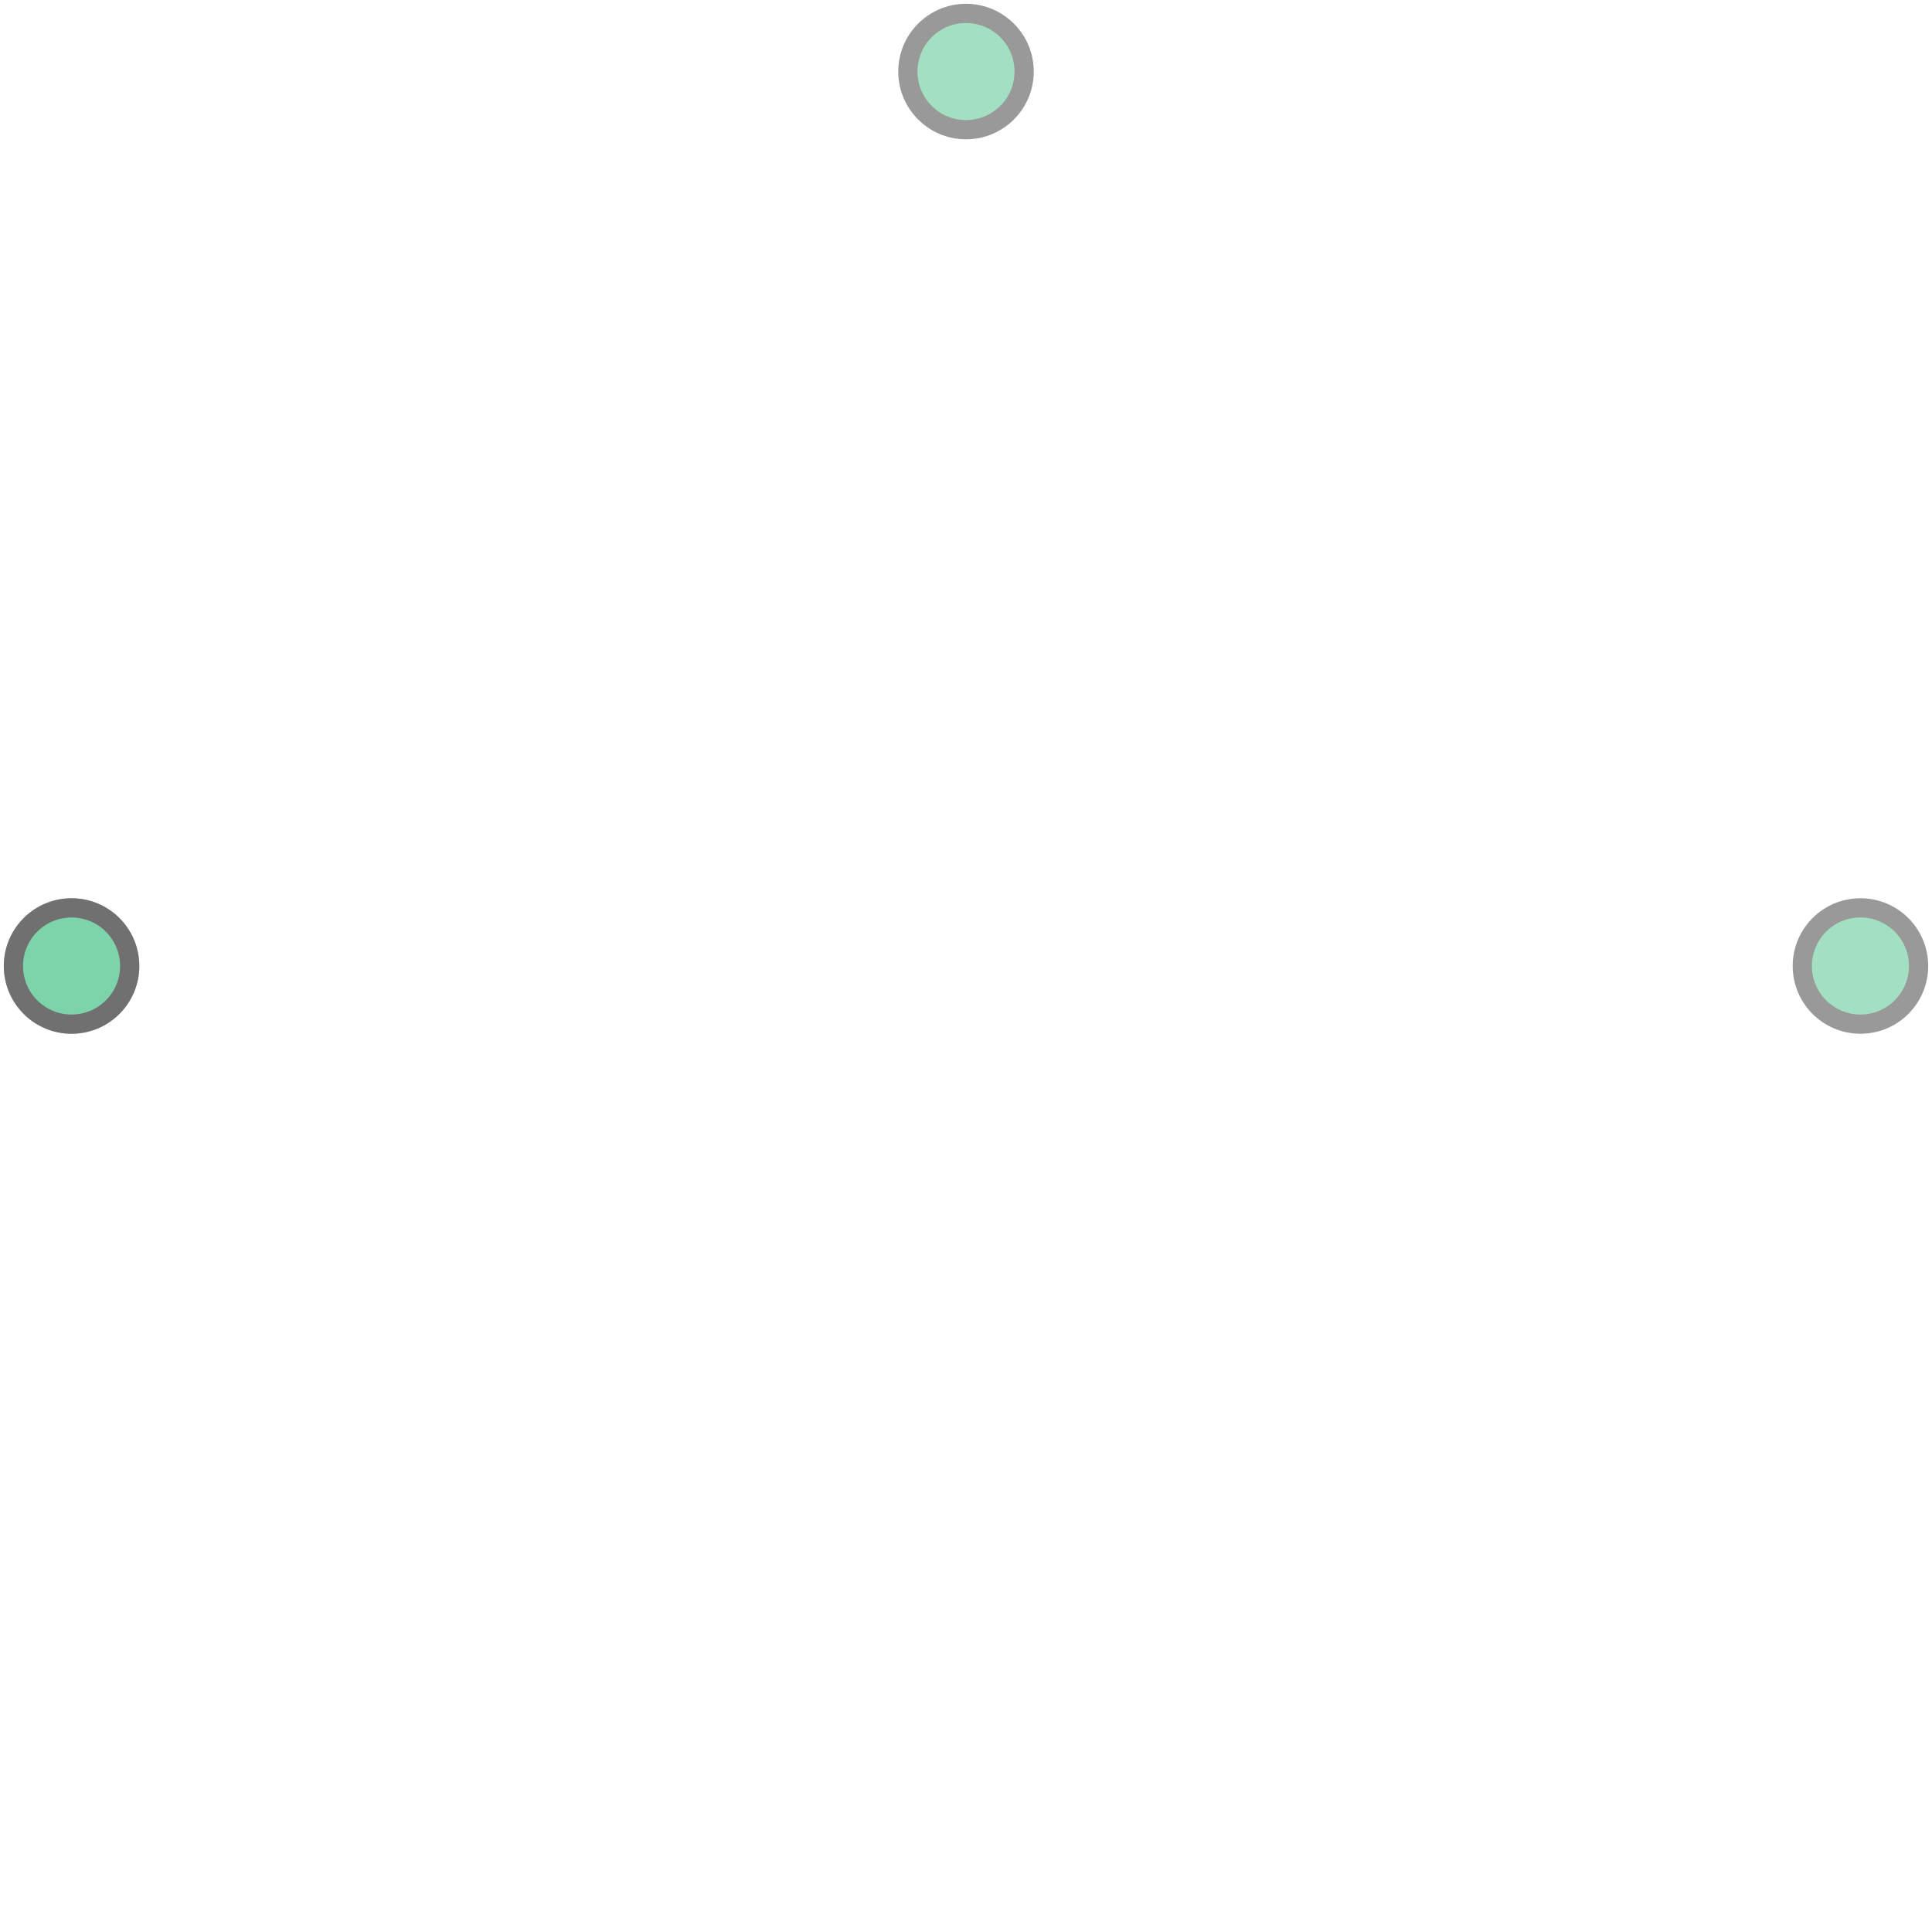
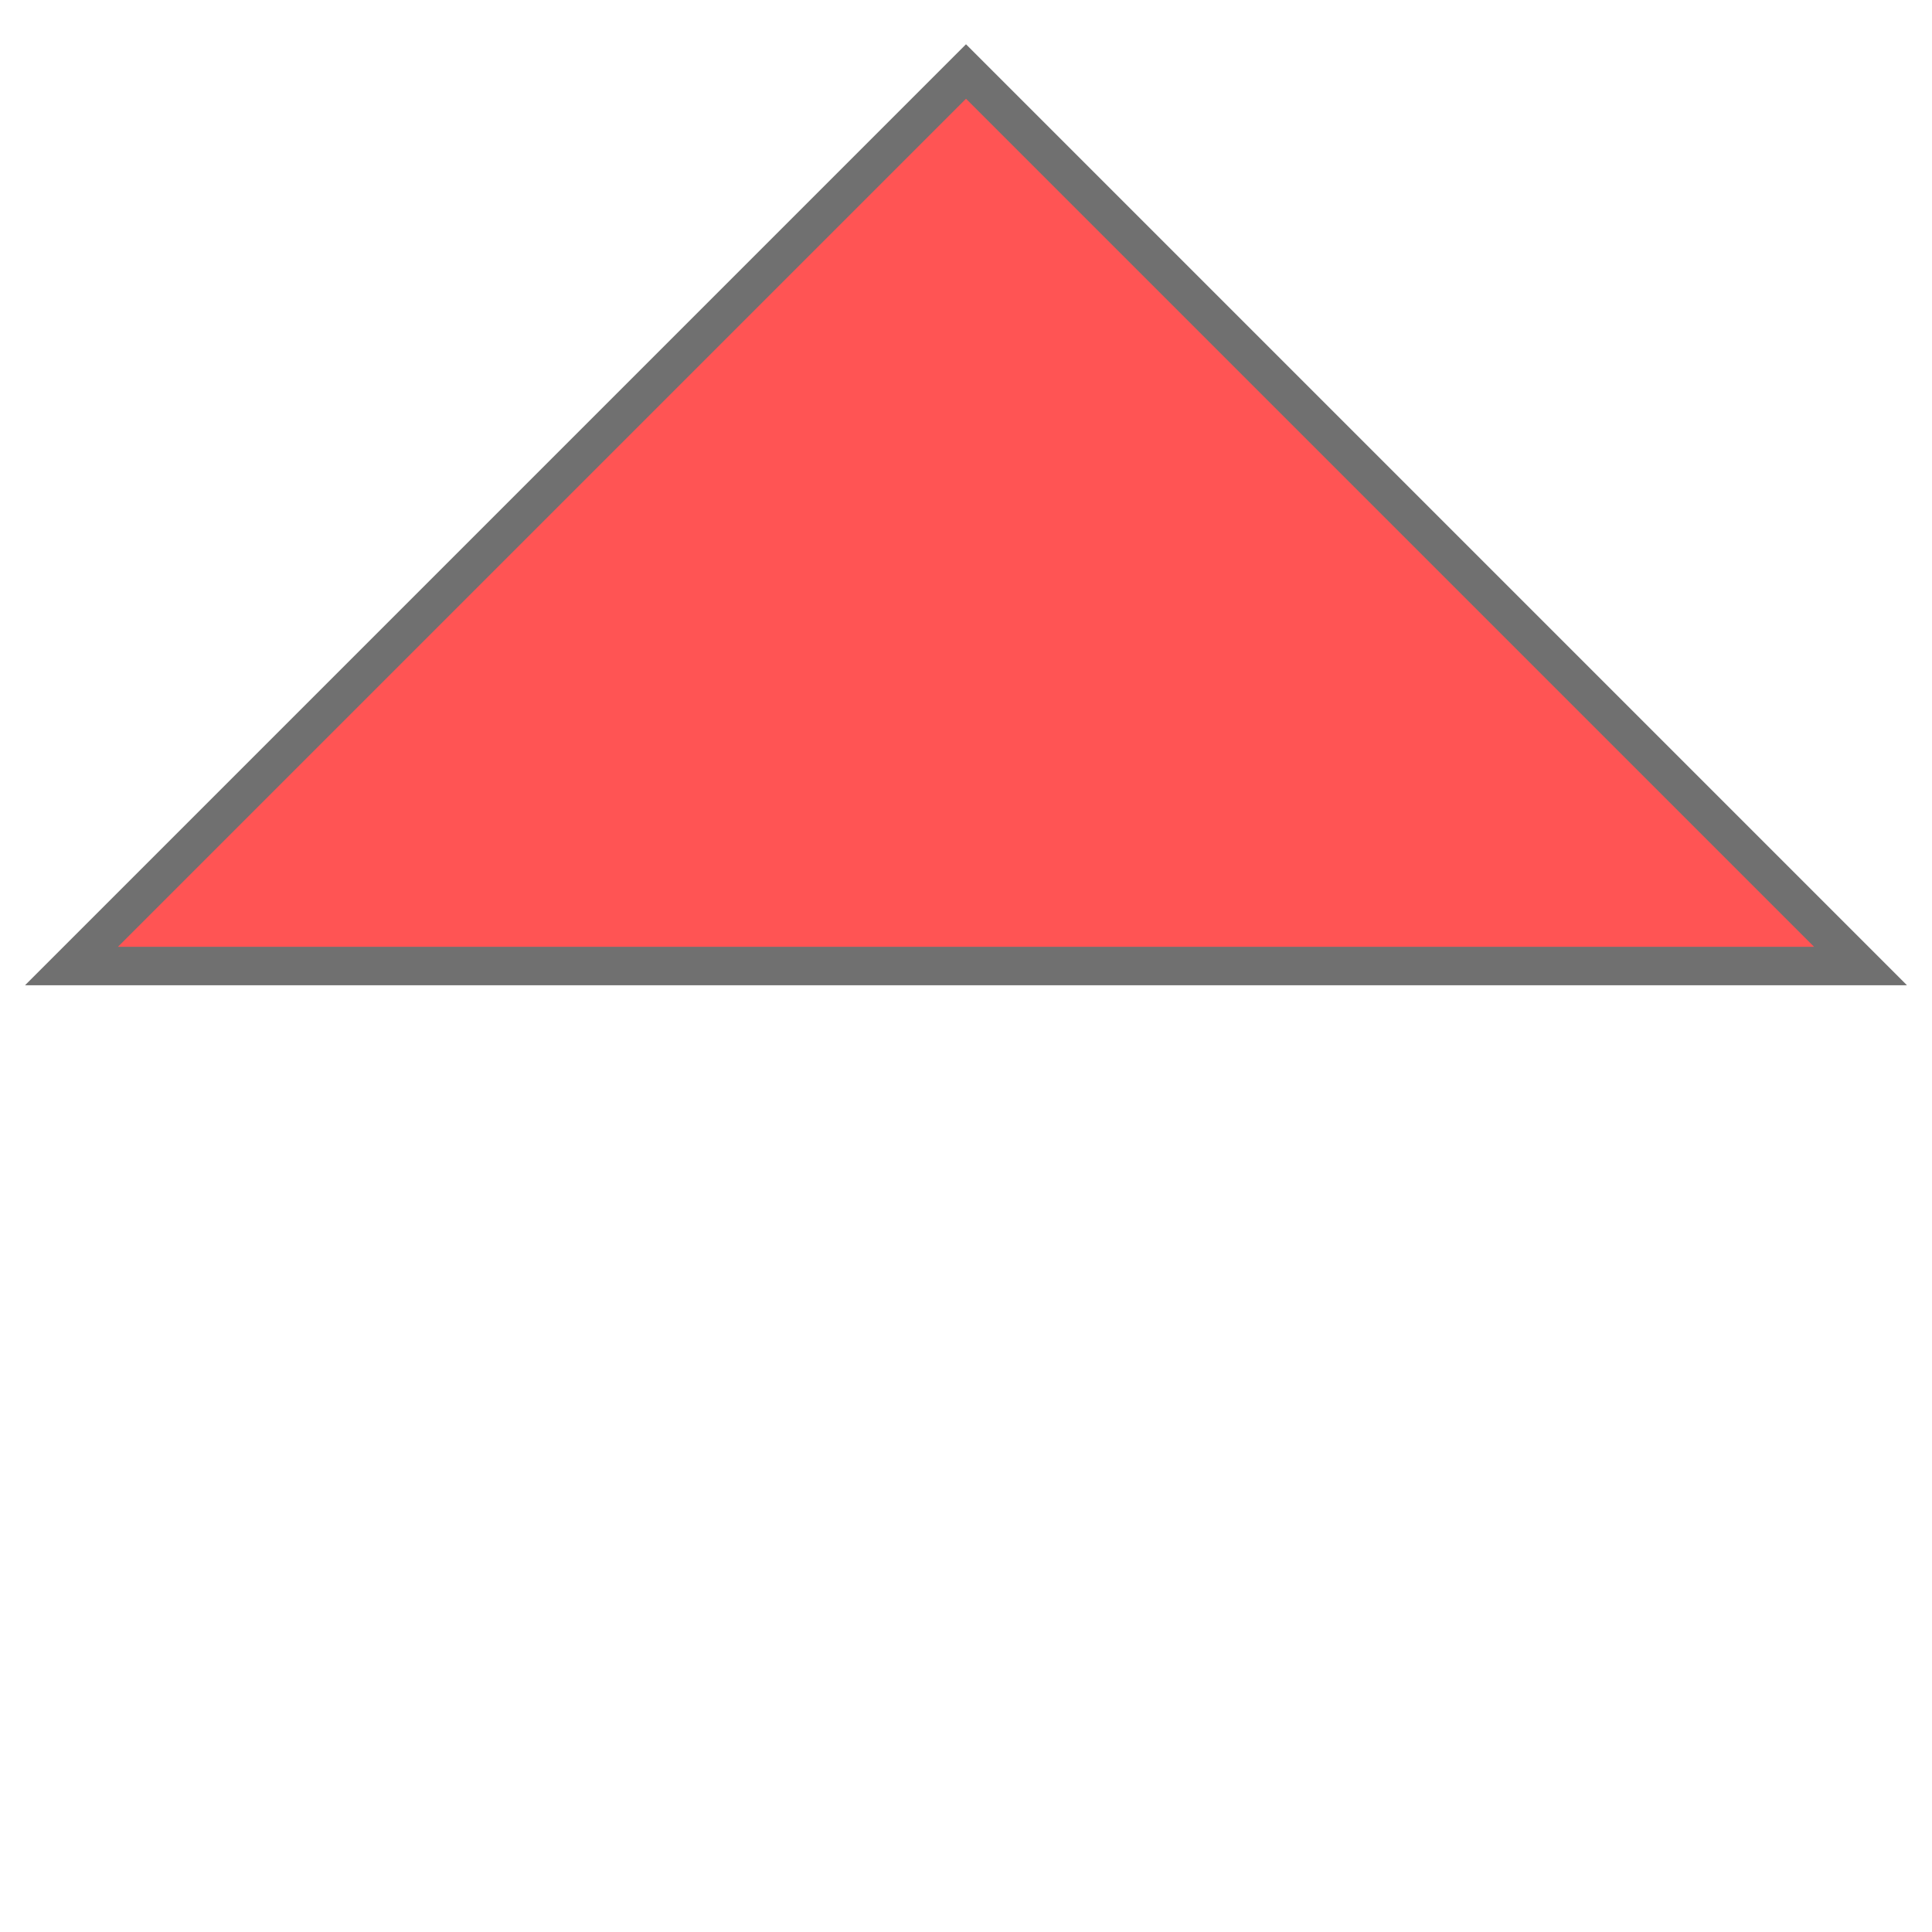
<svg xmlns="http://www.w3.org/2000/svg" width="100.0" height="100.0" viewBox="0.84 0.84 4.32 2.32" preserveAspectRatio="xMinYMin meet">
  <g transform="matrix(1,0,0,-1,0,4.0)">
    <g>
-       <circle cx="1.0" cy="1.0" r="0.13" stroke="#555555" stroke-width="0.043" fill="#66cc99" opacity="0.6" />
-       <circle cx="3.0" cy="3.0" r="0.13" stroke="#555555" stroke-width="0.043" fill="#66cc99" opacity="0.6" />
-       <circle cx="5.0" cy="1.0" r="0.13" stroke="#555555" stroke-width="0.043" fill="#66cc99" opacity="0.6" />
-       <circle cx="1.0" cy="1.0" r="0.13" stroke="#555555" stroke-width="0.043" fill="#66cc99" opacity="0.6" />
+       <path fill-rule="evenodd" fill="#ff3333" stroke="#555555" stroke-width="0.086" opacity="0.6" d="M 1.0,1.0 L 3.0,3.0 L 5.0,1.0 L 1.0,1.0 z" />
+       <path fill-rule="evenodd" fill="#ff3333" stroke="#555555" stroke-width="0.086" opacity="0.6" d="M 1.0,1.0 L 3.0,3.0 L 5.0,1.0 L 1.0,1.0 z" />
    </g>
  </g>
</svg>
